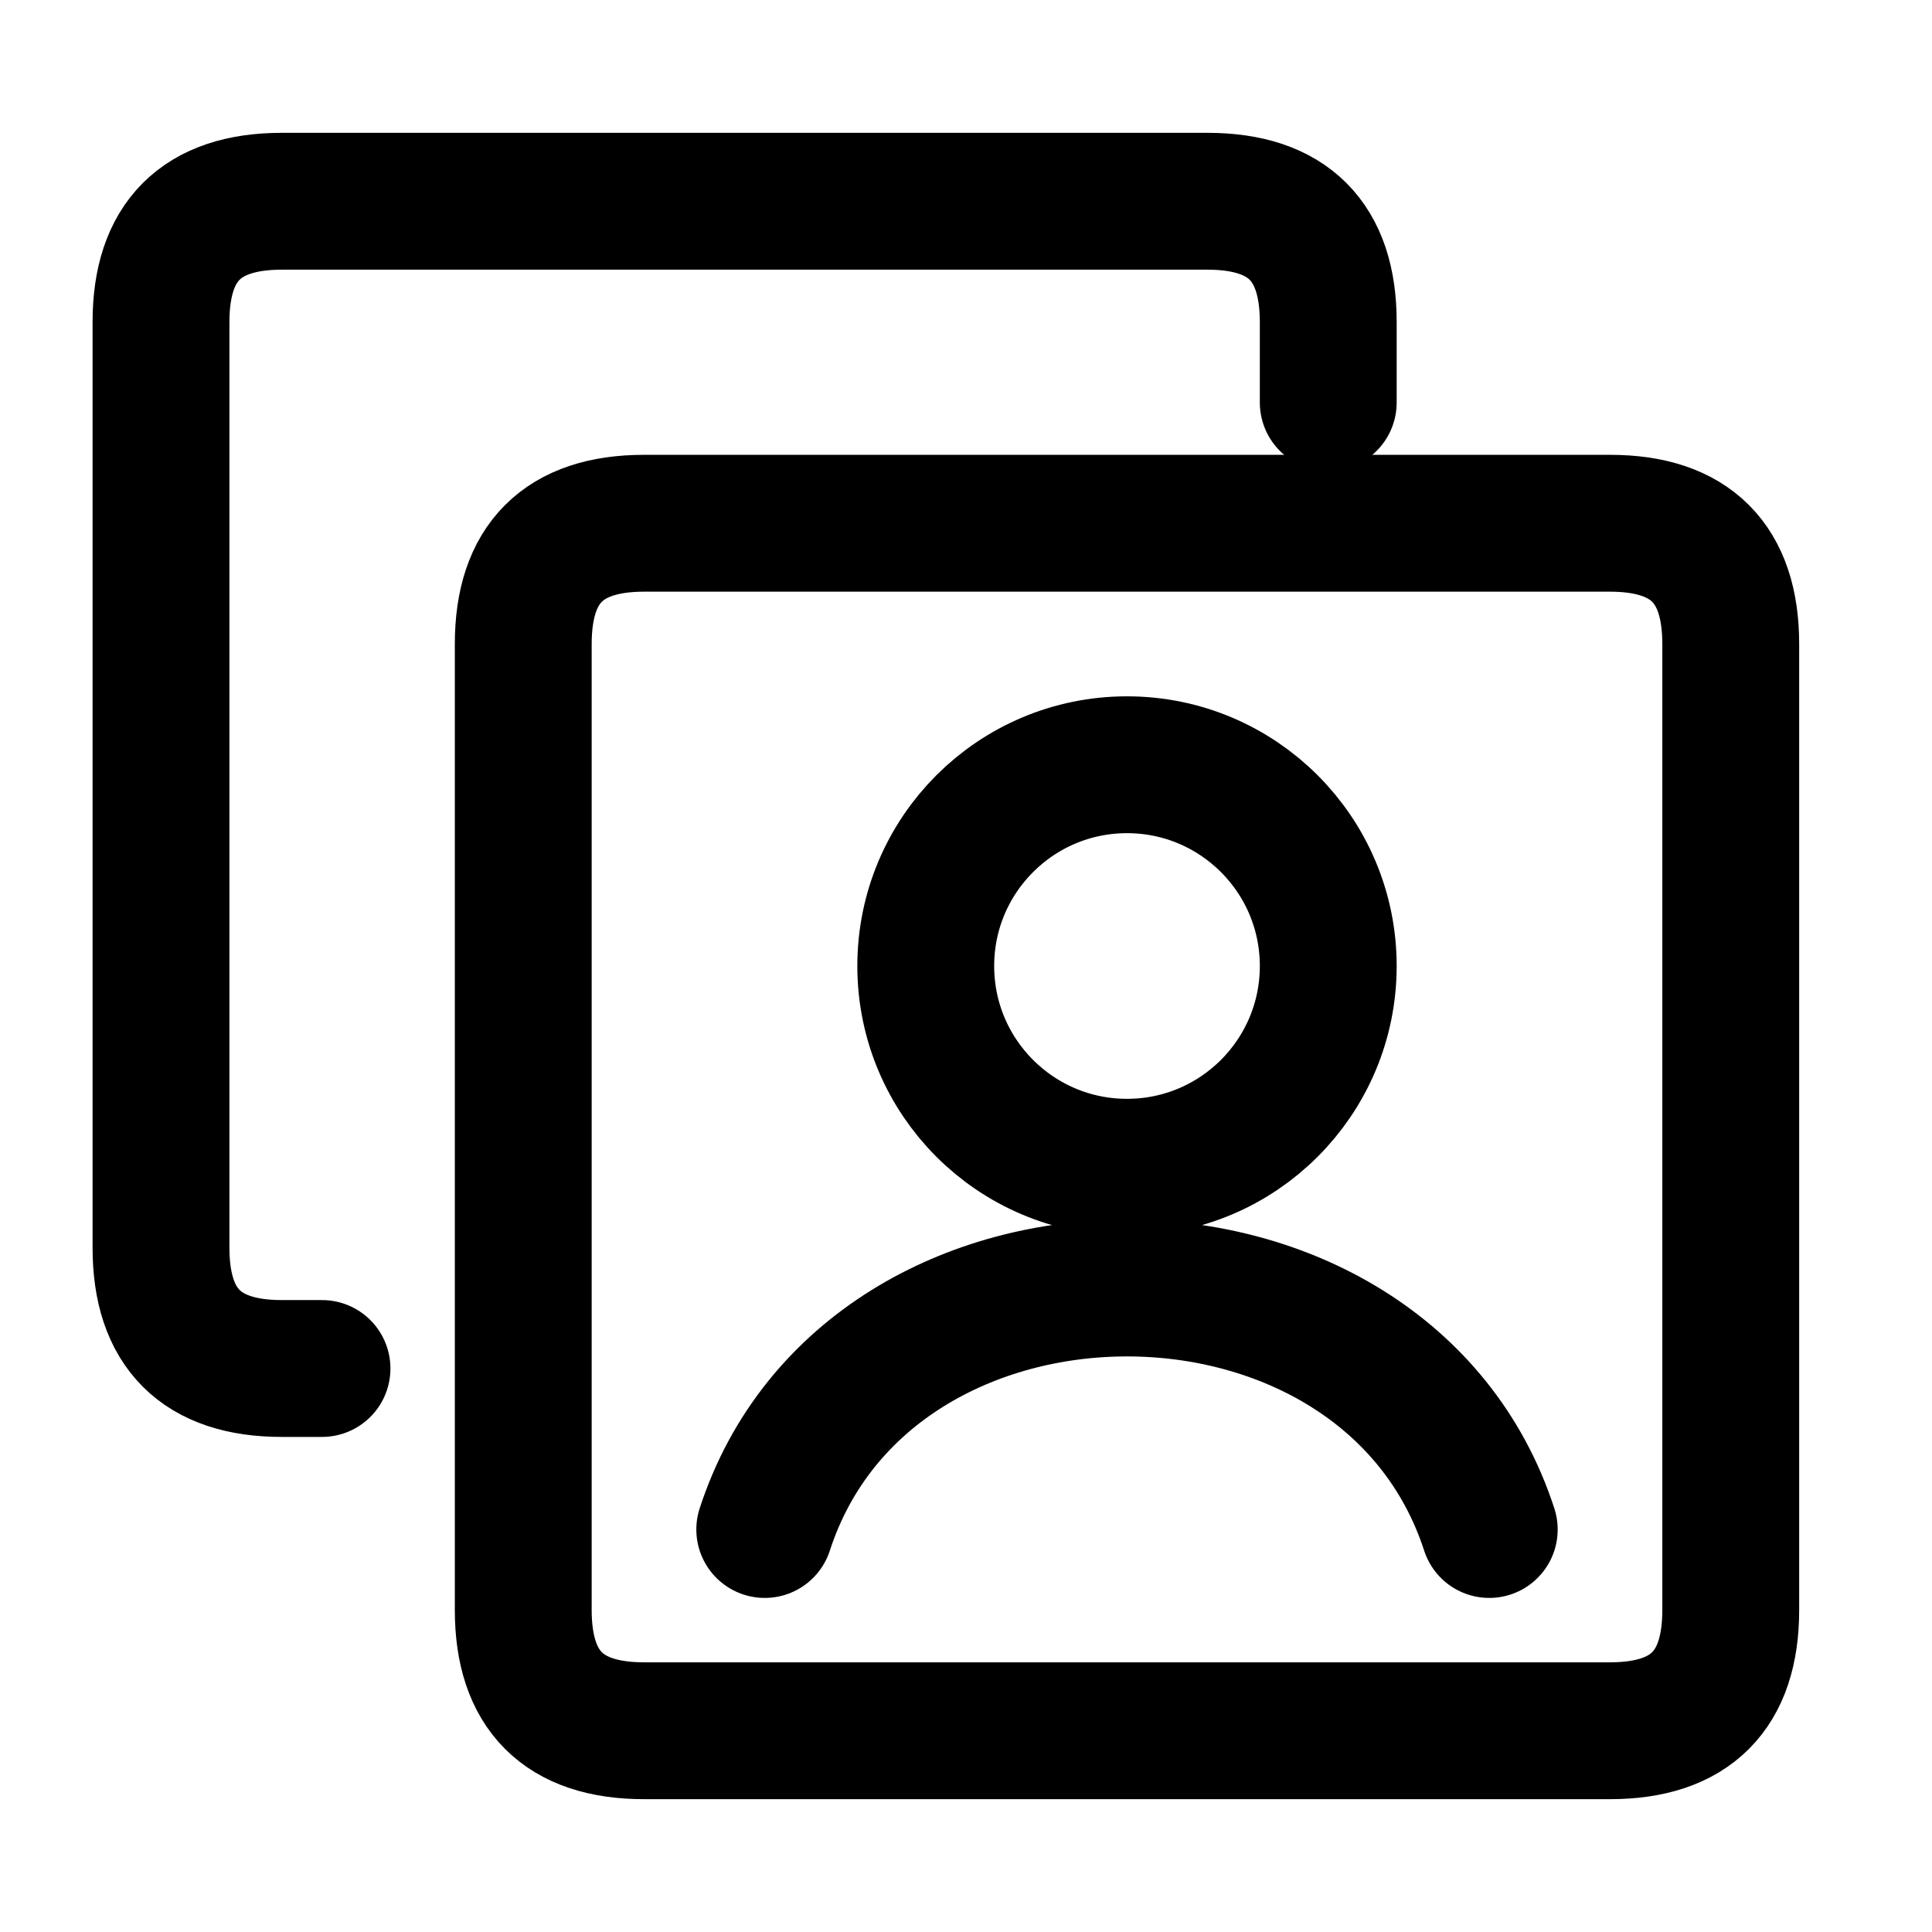
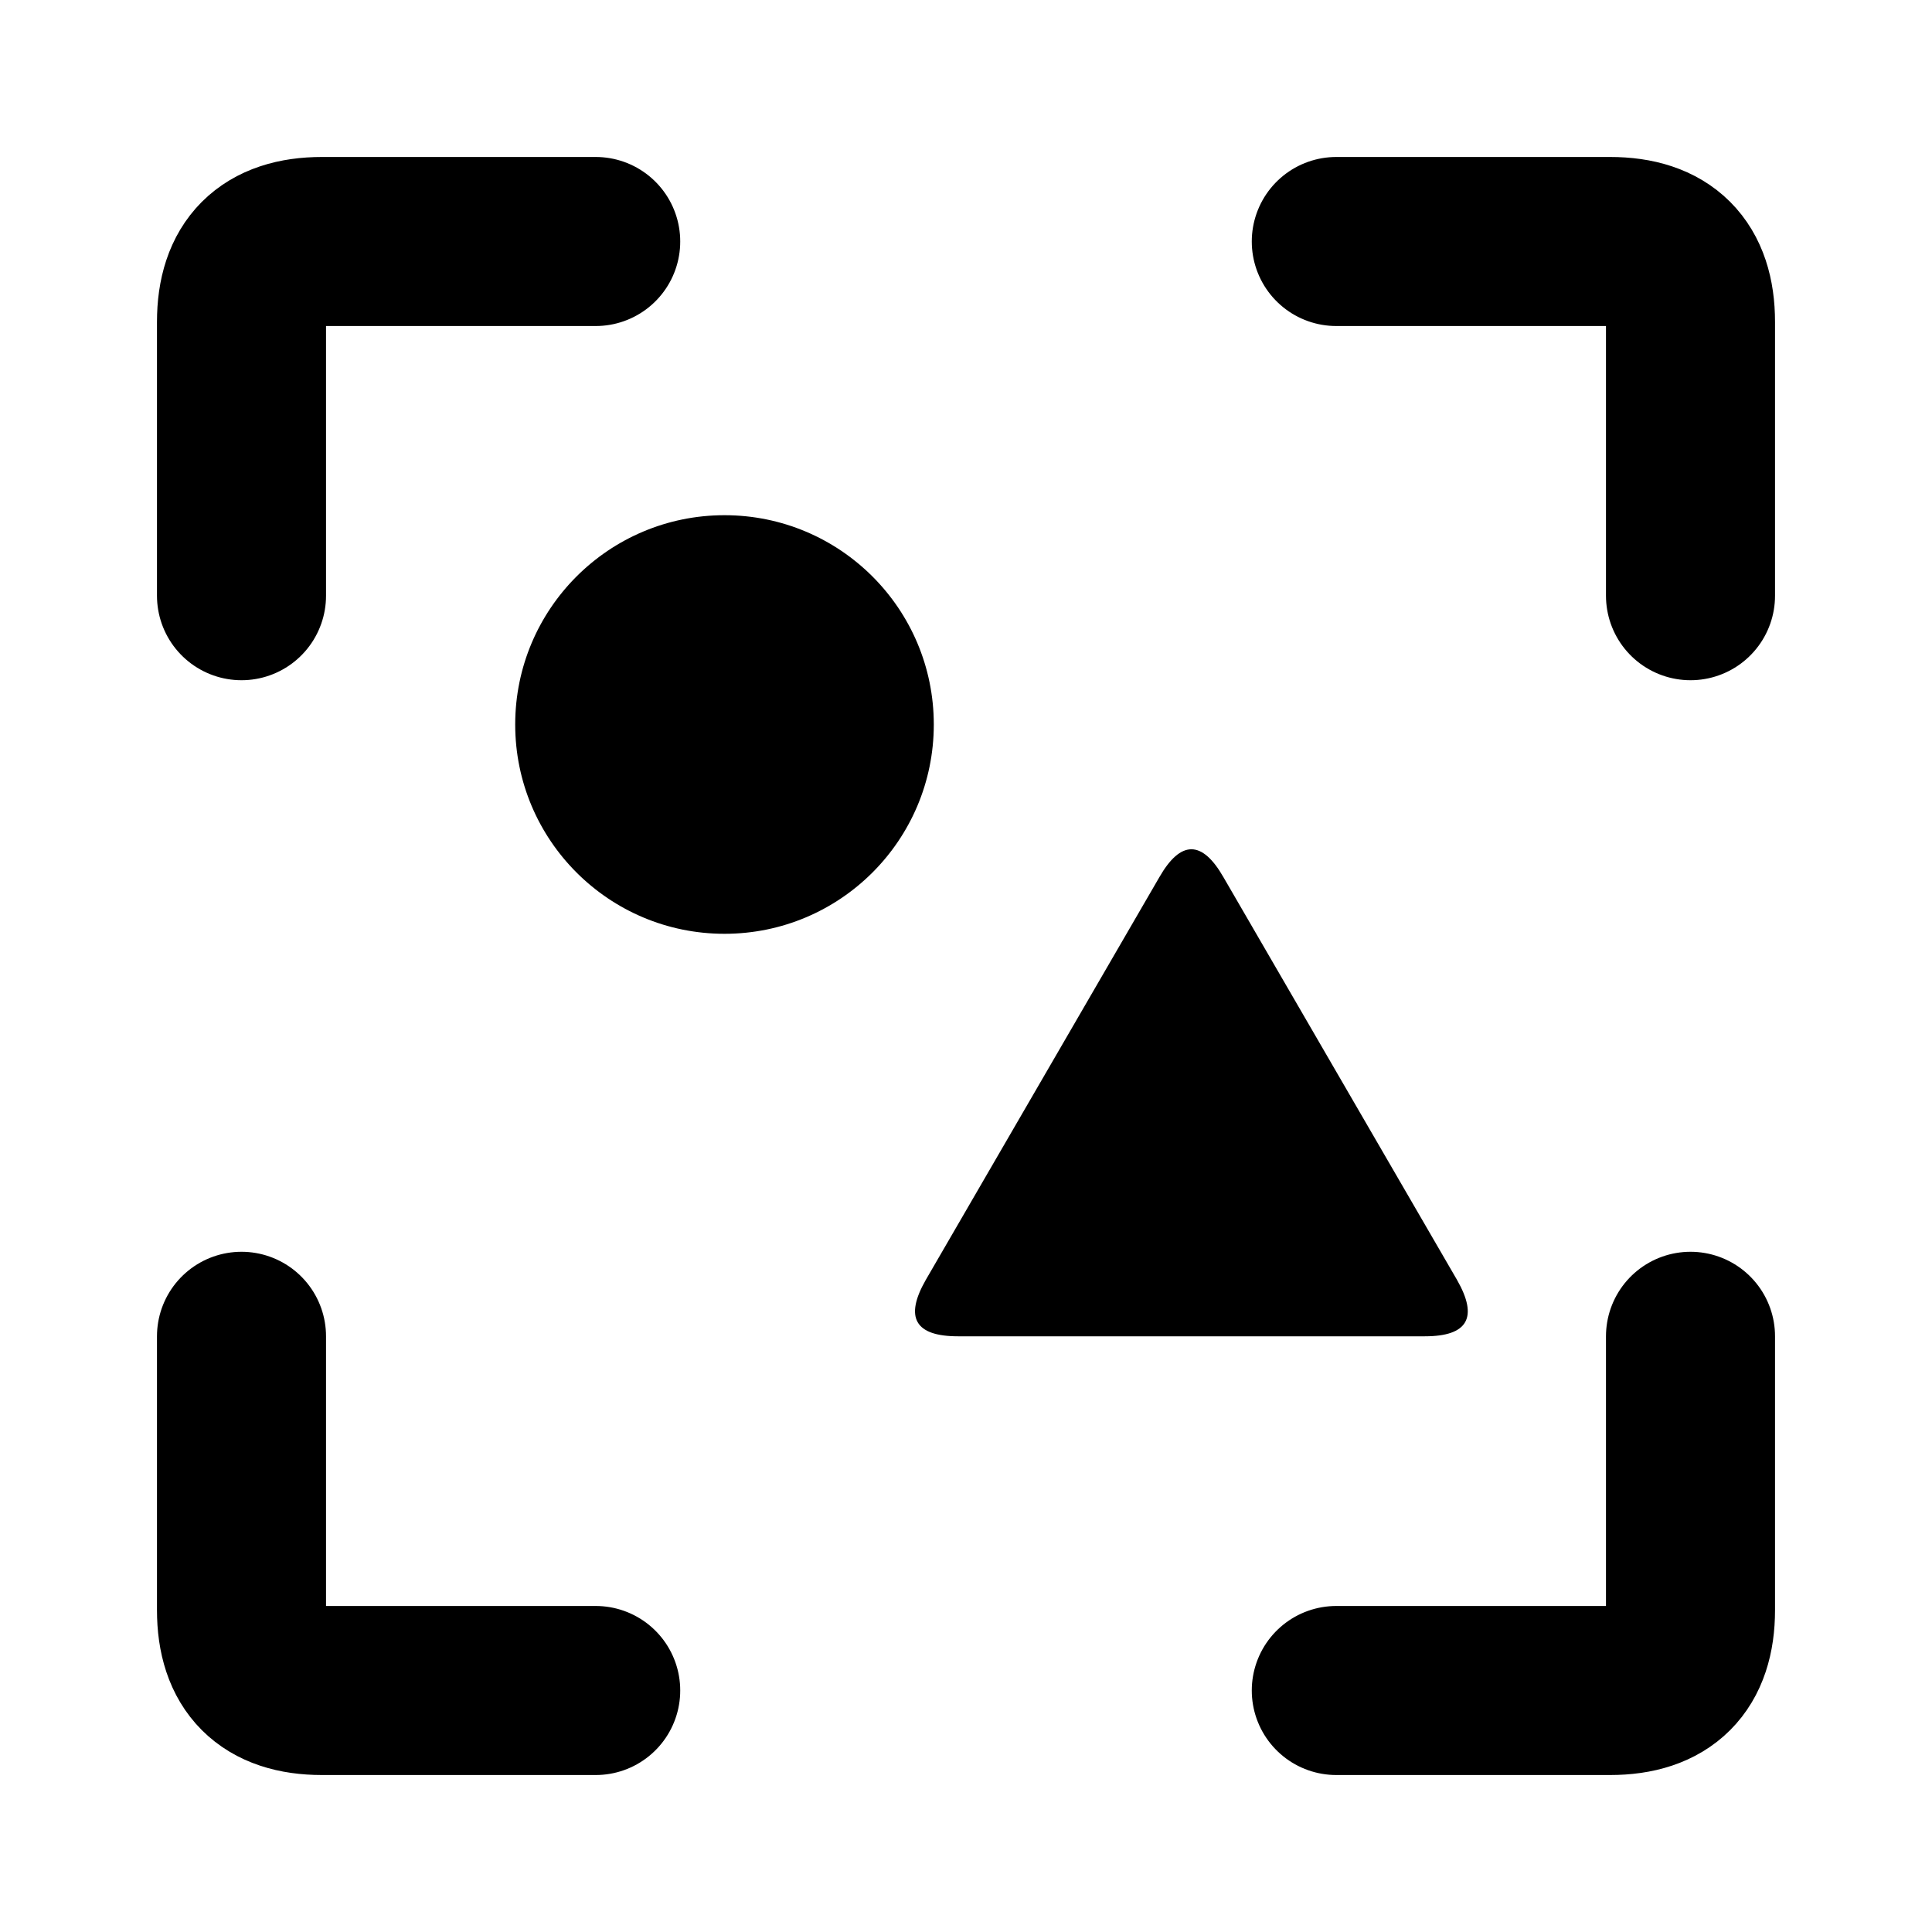
- <svg xmlns="http://www.w3.org/2000/svg" viewBox="0 0 24 24" fill="none" stroke="currentColor" stroke-width="1.7" stroke-linecap="round" stroke-linejoin="round">
-   <path id="back" d="M4 17H3.5Q2 17 2 15.5V4Q2 2.5 3.5 2.5H15Q16.5 2.5 16.5 4V5" />
-   <path id="front" d="M8 6.5H20Q21.5 6.5 21.5 8V20Q21.5 21.5 20 21.5H8Q6.5 21.5 6.5 20V8Q6.5 6.5 8 6.5Z" />
-   <path id="person" d="M16.5 12A2.5 2.5 0 1 1 11.5 12A2.5 2.5 0 1 1 16.5 12Z M9.5 19C10.8 15 17.2 15 18.5 19" />
+ <svg xmlns="http://www.w3.org/2000/svg" viewBox="0 0 24 24" fill="none" stroke="currentColor" stroke-width="2.1" stroke-linecap="round" stroke-linejoin="round">
+   <path id="topLeft" d="M3 7.4V4Q3 3 4 3H7.4" />
+   <path id="topRight" d="M16.6 3H20Q21 3 21 4V7.4" />
+   <path id="bottomLeft" d="M3 16.6V20Q3 21 4 21H7.4" />
+   <path id="bottomRight" d="M16.6 21H20Q21 21 21 20V16.6" />
+   <path id="circle" stroke="none" fill="currentColor" d="M11.6 9A2.6 2.6 0 1 1 6.4 9A2.6 2.6 0 1 1 11.6 9Z" />
+   <path id="triangle" stroke="none" fill="currentColor" d="M14.4 10.9Q14.8 10.2 15.2 10.9L18.1 15.9Q18.5 16.6 17.7 16.6H11.9Q11.1 16.6 11.5 15.9Z" />
</svg>
